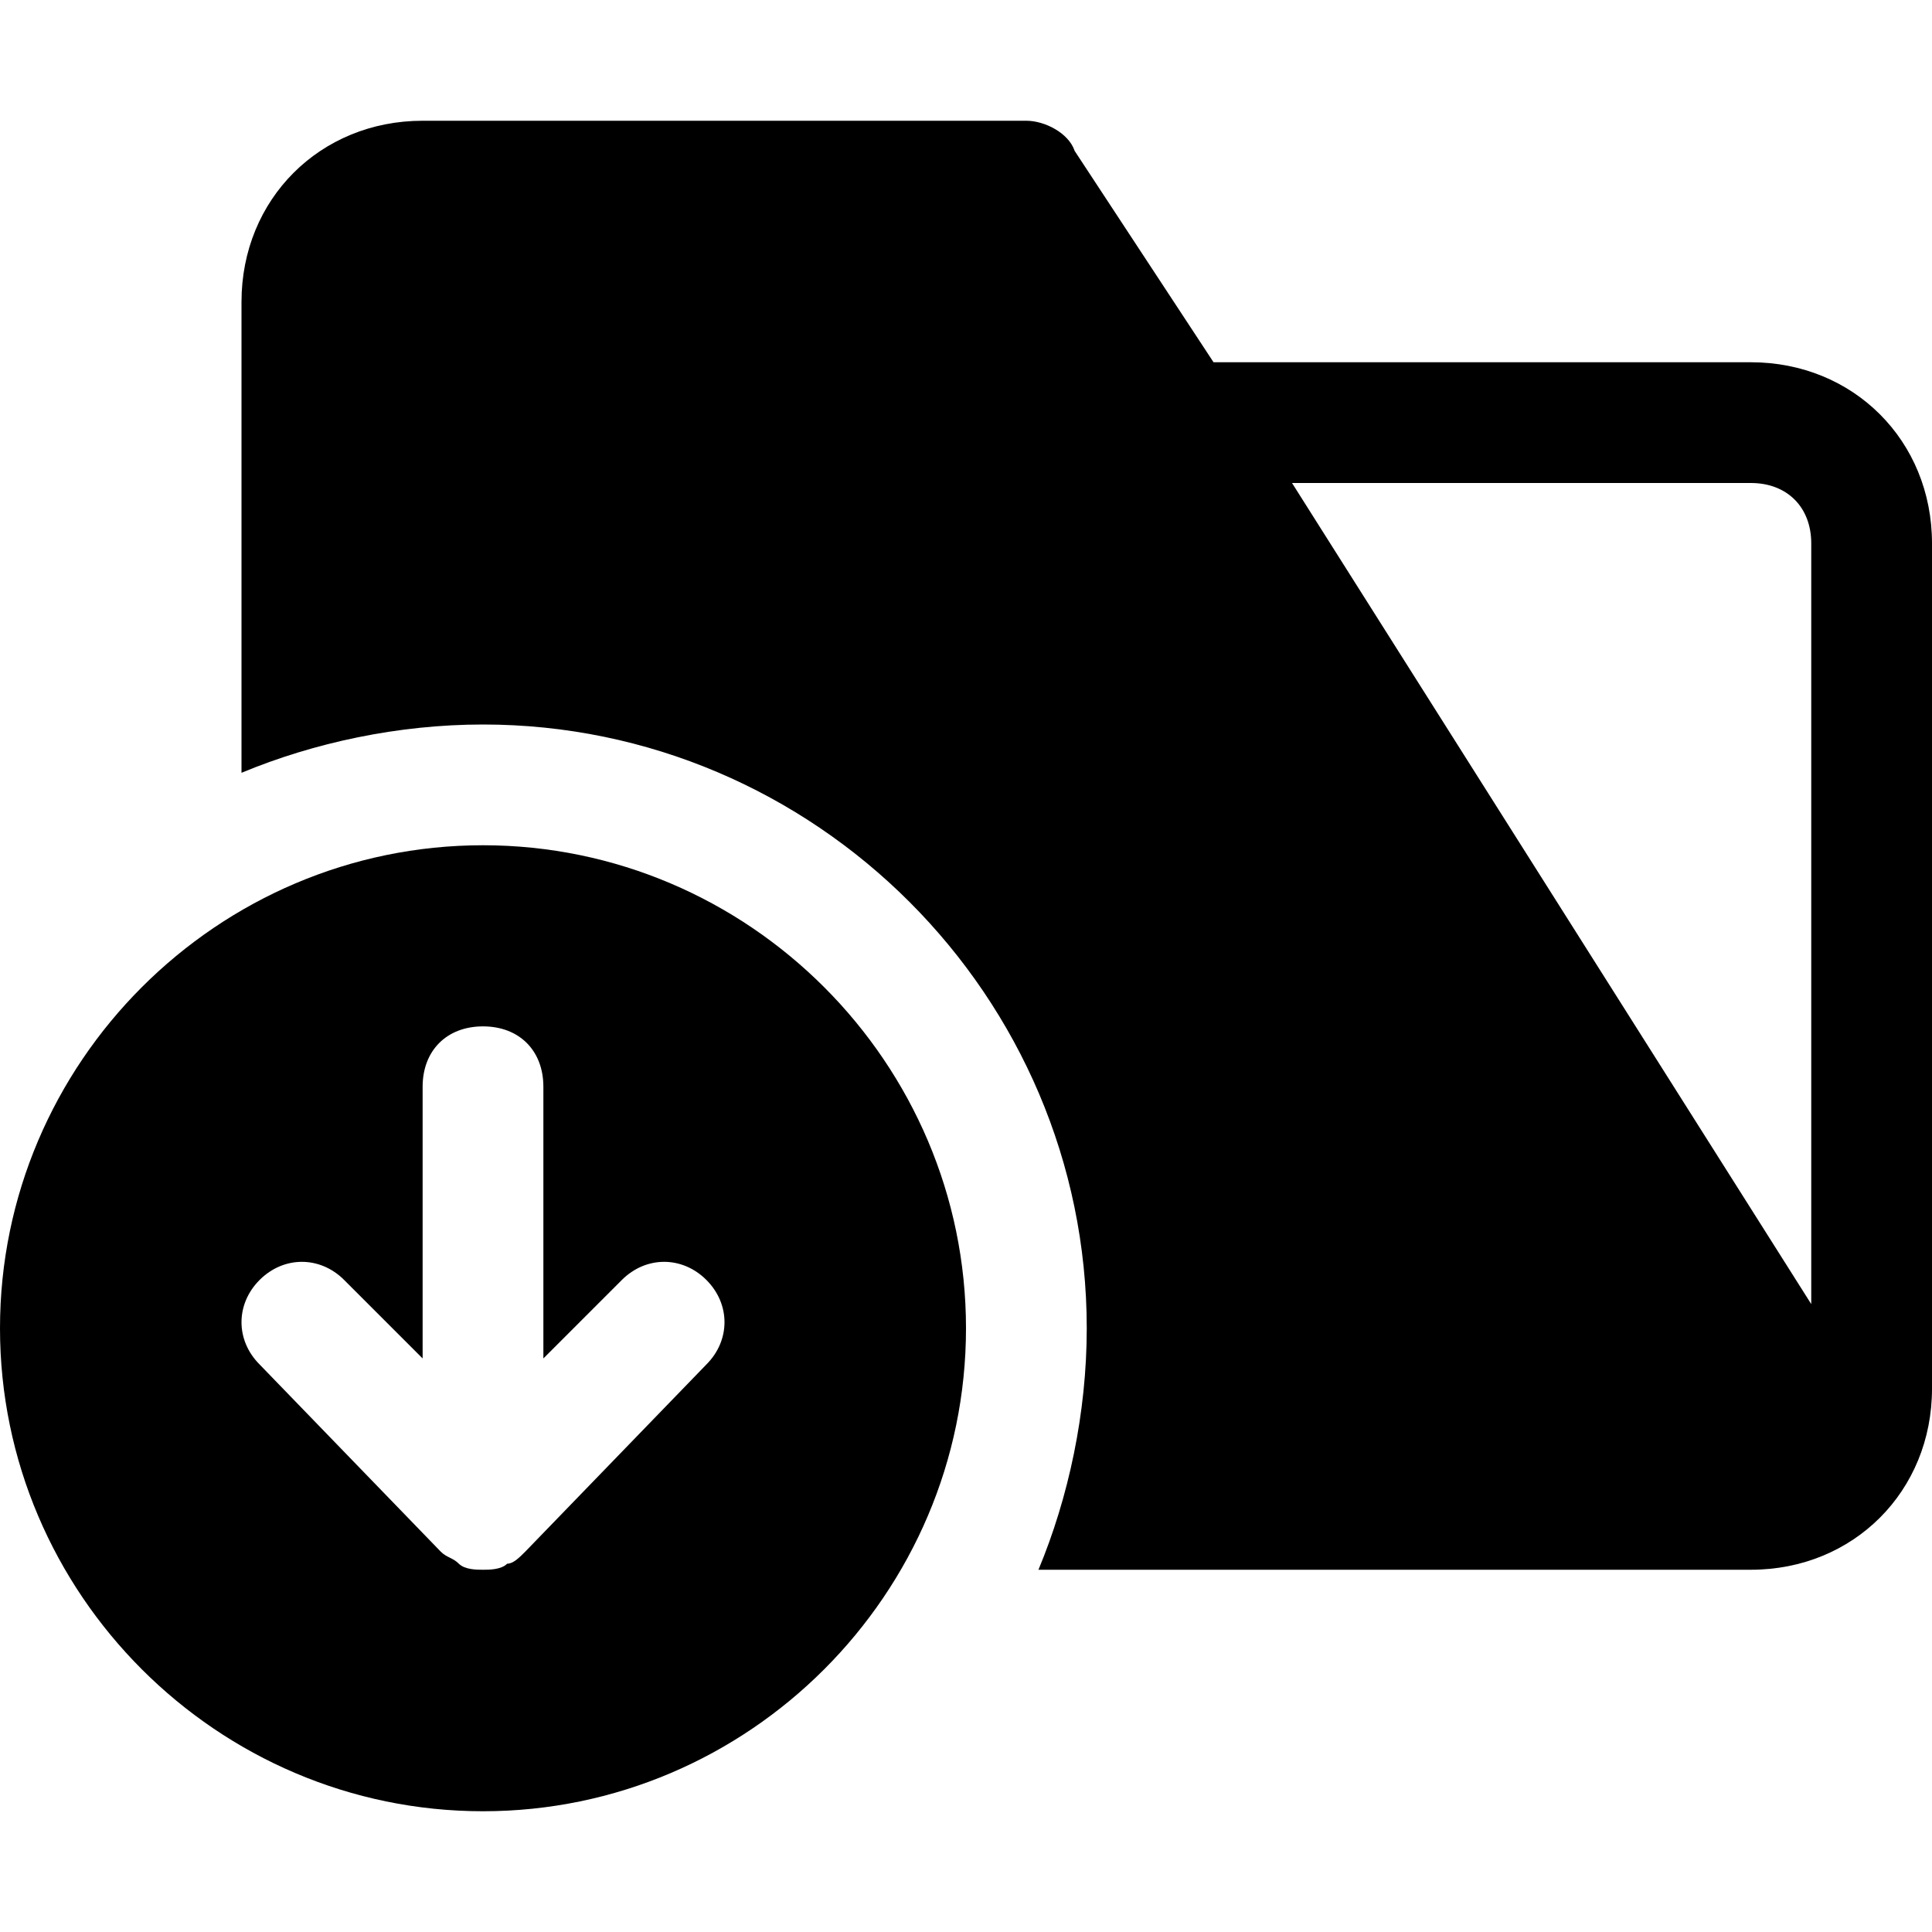
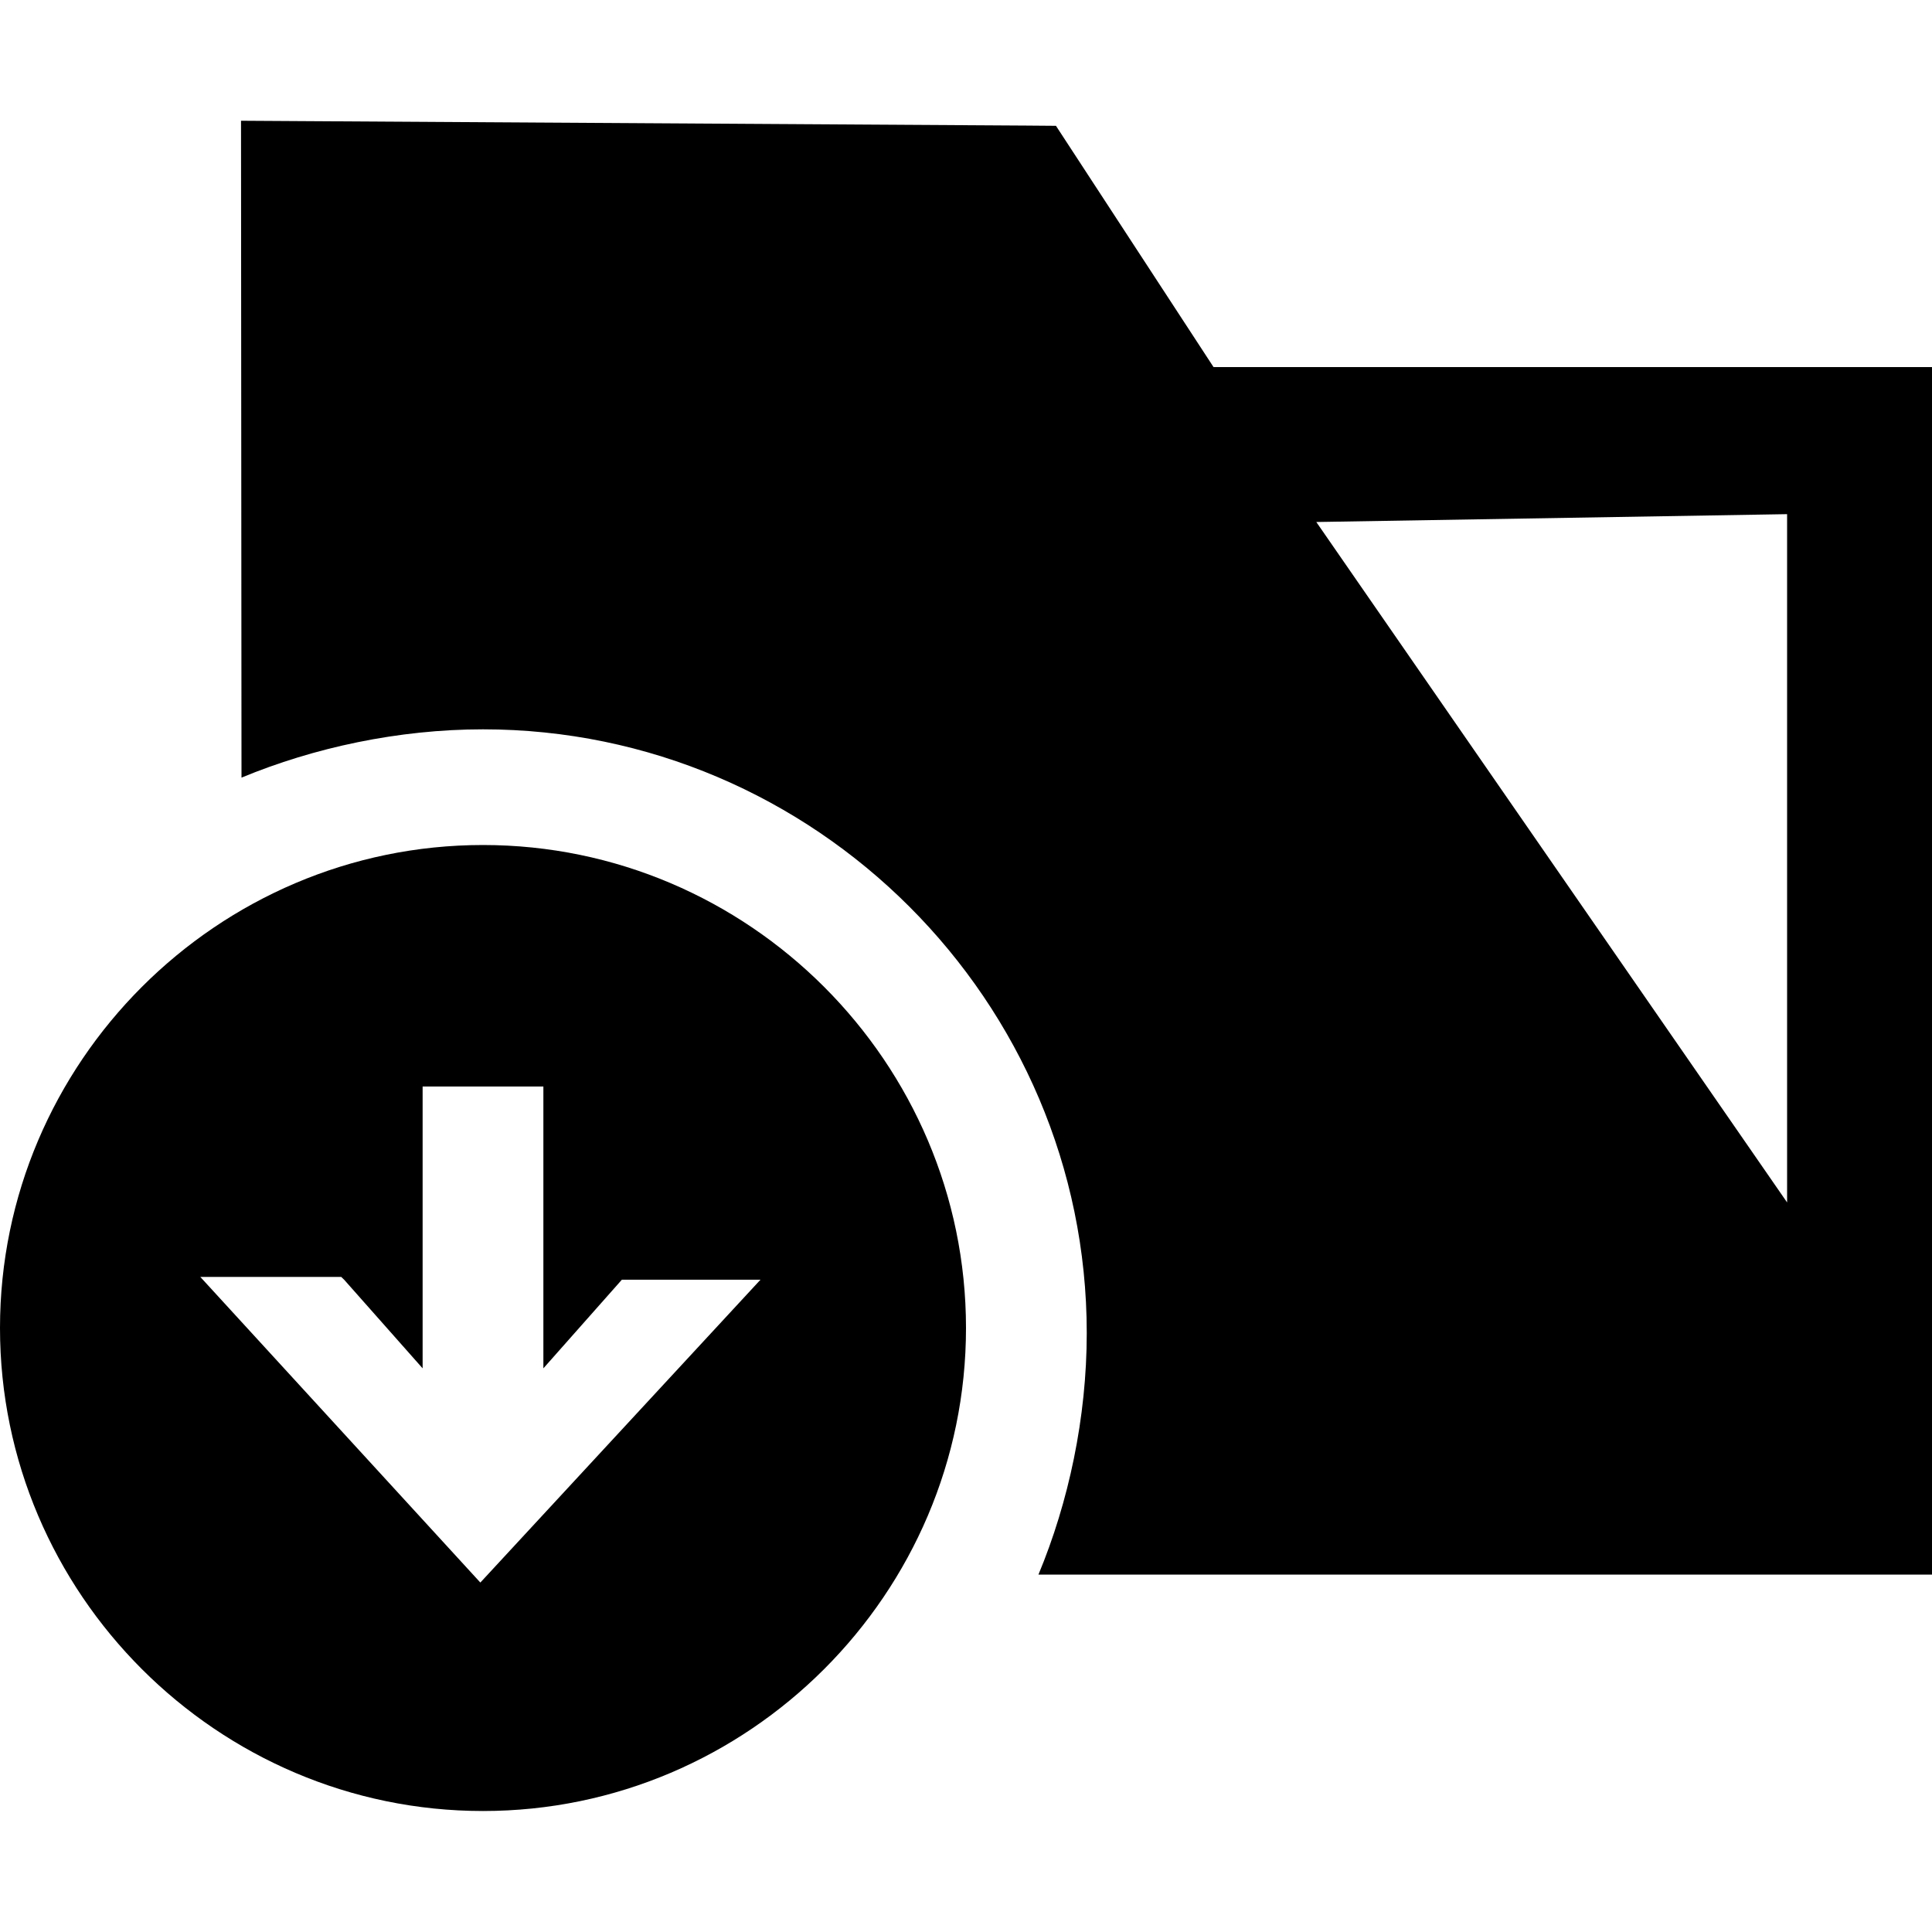
<svg xmlns="http://www.w3.org/2000/svg" width="16" height="16" viewBox="0 0 16 16" fill="none">
-   <path d="M4 7C1.8 7 0 8.8 0 11C0 13.2 1.8 15 4 15C6.2 15 8 13.2 8 11C8 8.8 6.2 7 4 7ZM5.85 11.3L4.35 12.85C4.3 12.9 4.25 12.95 4.2 12.95C4.15 13 4.05 13 4 13C3.95 13 3.85 13 3.8 12.95C3.75 12.9 3.7 12.9 3.65 12.85L2.15 11.3C1.95 11.1 1.95 10.8 2.15 10.6C2.35 10.4 2.65 10.4 2.85 10.6L3.5 11.25V9C3.5 8.7 3.7 8.5 4 8.5C4.3 8.5 4.5 8.7 4.5 9V11.25L5.15 10.6C5.35 10.4 5.65 10.4 5.85 10.6C6.05 10.8 6.05 11.1 5.85 11.3Z" fill="black" />
-   <path d="M14.5 3H10.05L8.9 1.25C8.85 1.1 8.65 1 8.5 1H3.5C2.65 1 2 1.65 2 2.5V6.4C2.6 6.15 3.3 6 4 6C6.75 6 9 8.25 9 11C9 11.7 8.85 12.4 8.6 13H14.5C15.35 13 16 12.35 16 11.5V4.5C16 3.65 15.35 3 14.5 3ZM15 10.8L10.7 4H14.5C14.8 4 15 4.2 15 4.5V10.8Z" fill="black" />
+   <path d="M10.05 3.04L8.745 1.042L8.5 1.04L1.996 1L2 6.44C2.6 6.191 3.3 6.04 4 6.04C6.75 6.04 9 8.29 9 11.04C9 11.74 8.85 12.44 8.6 13.04H16V3.04H10.05ZM14.8 9.958L10.901 4.323L14.8 4.258V9.958Z" fill="black" />
+   <path d="M4 6.998C1.8 6.998 0 8.798 0 10.998C0 13.198 1.8 14.998 4 14.998C6.2 14.998 8 13.198 8 10.998C8 8.798 6.2 6.998 4 6.998ZM3.978 13.106L1.659 10.575H2.826C2.834 10.582 2.842 10.59 2.85 10.598L3.5 11.332V8.998H4.5V11.332L5.15 10.598H6.298L3.978 13.106Z" fill="black" />
</svg>
